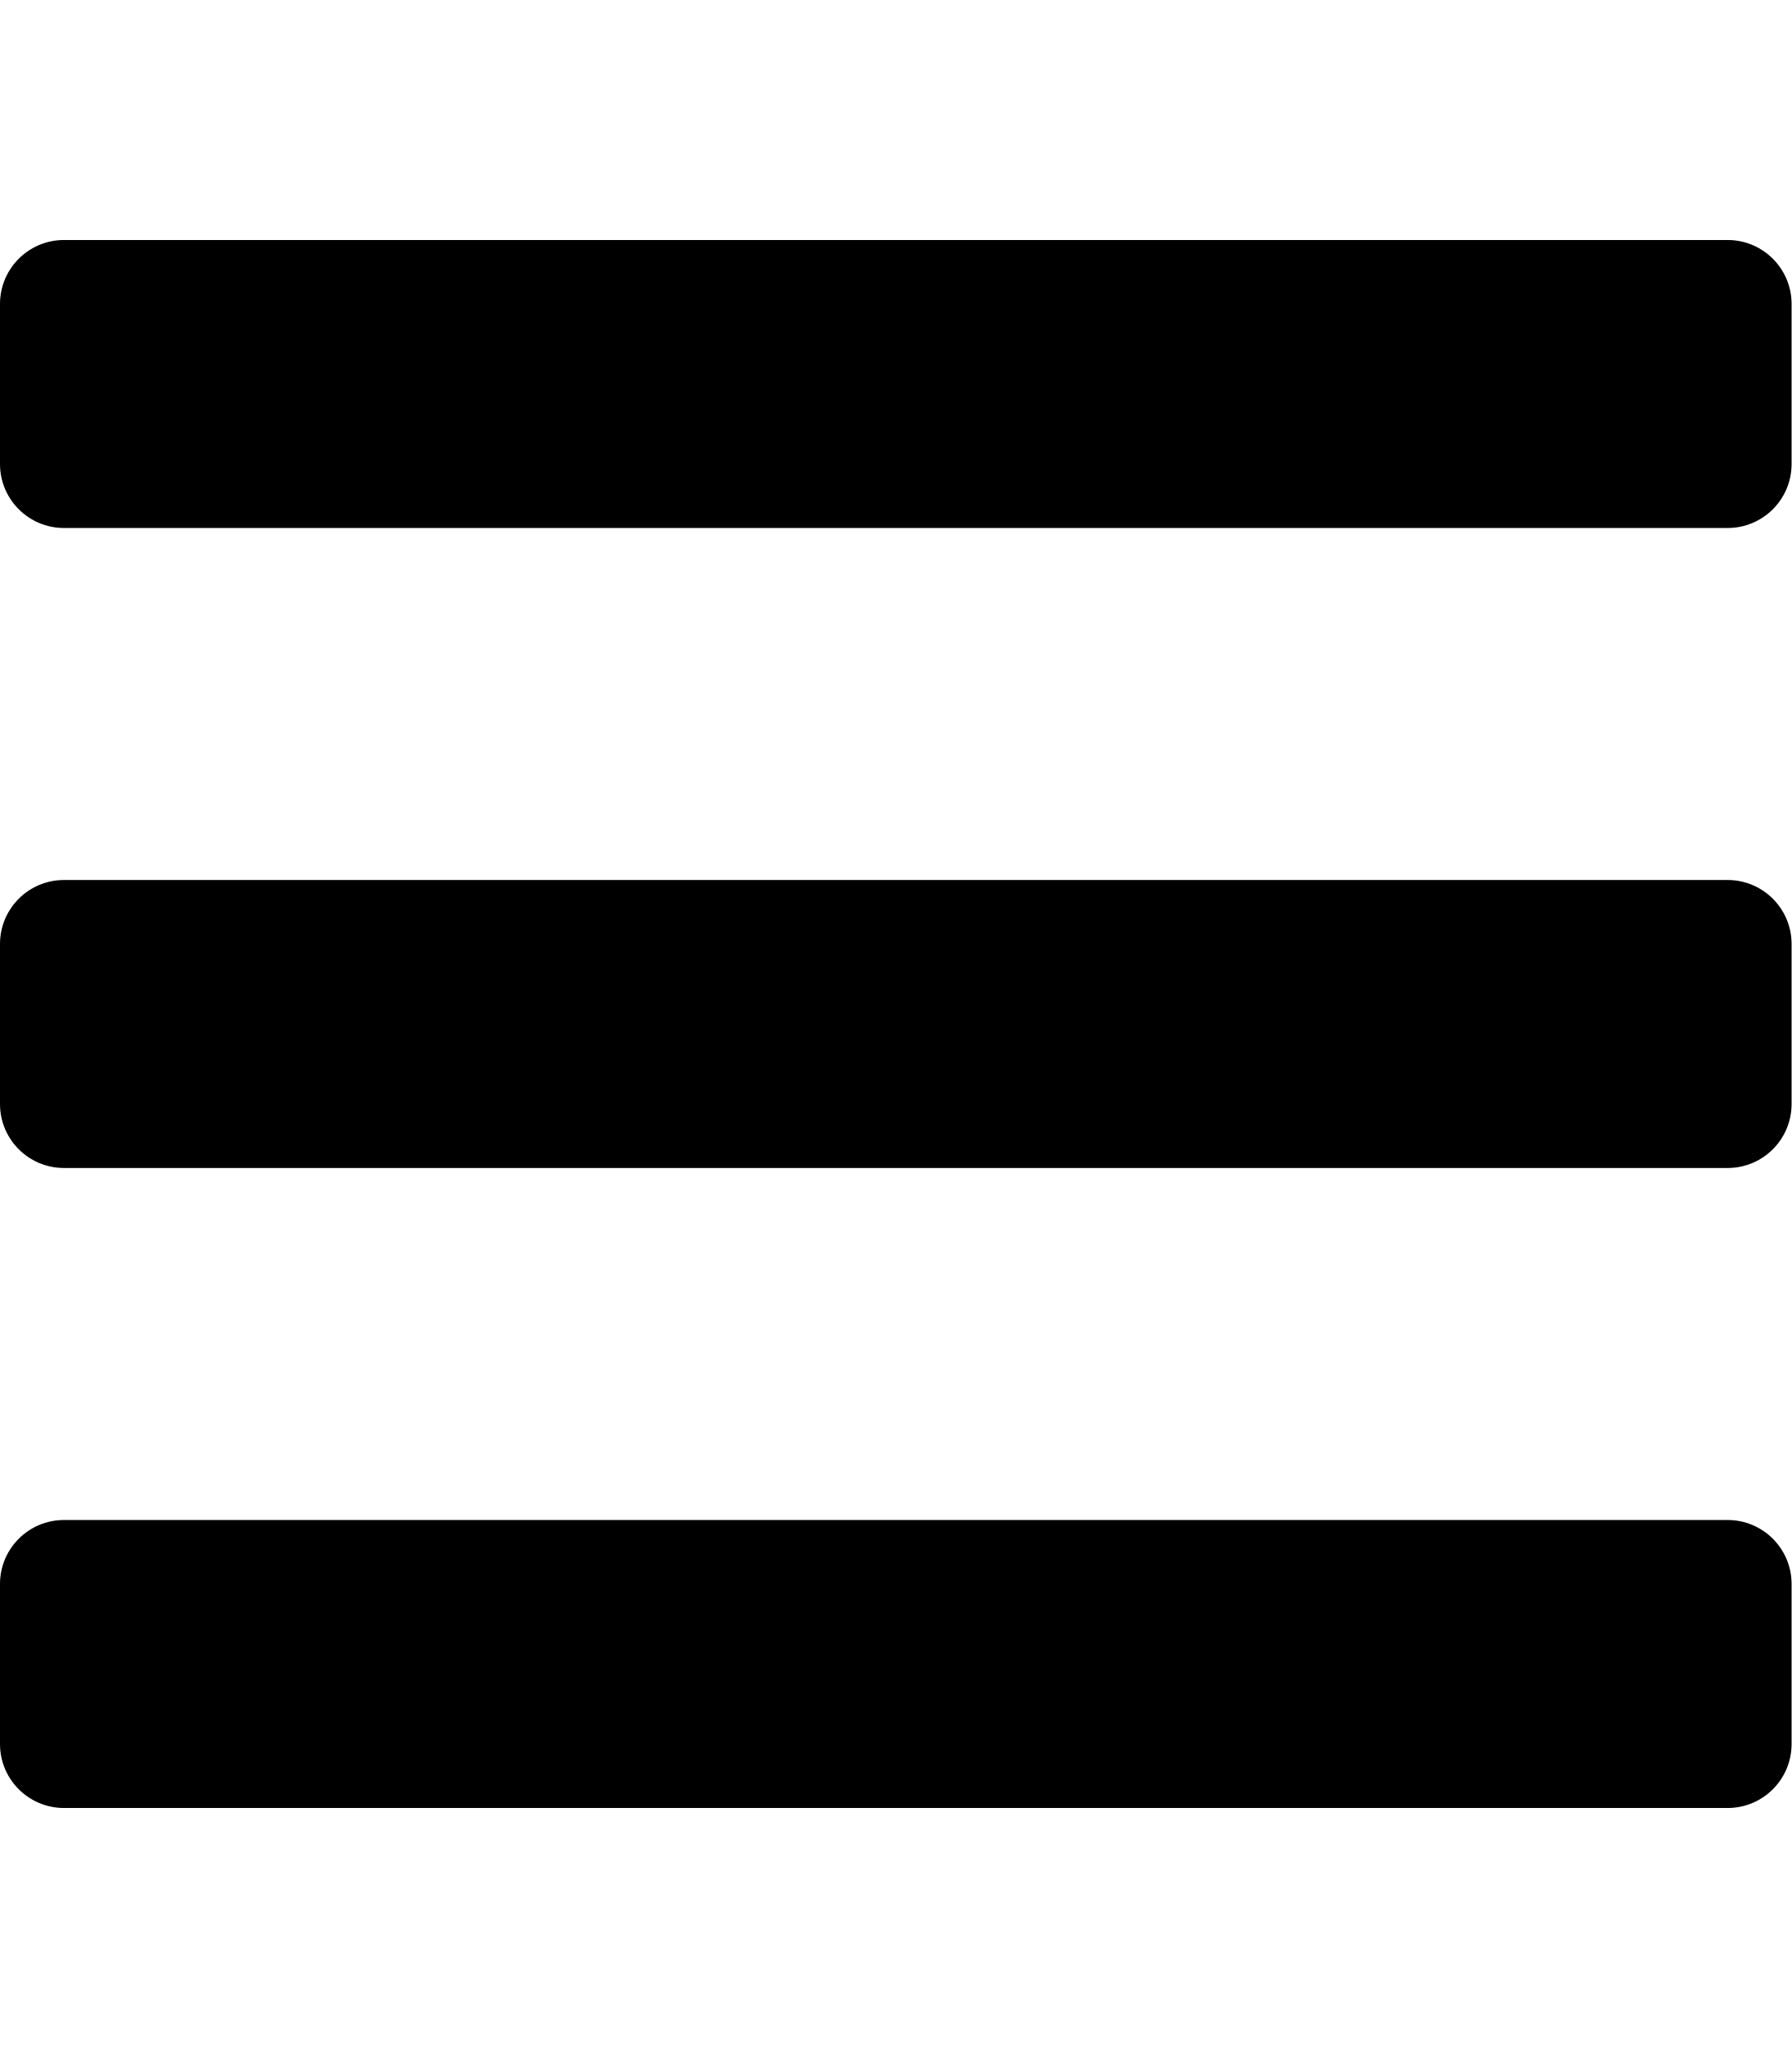
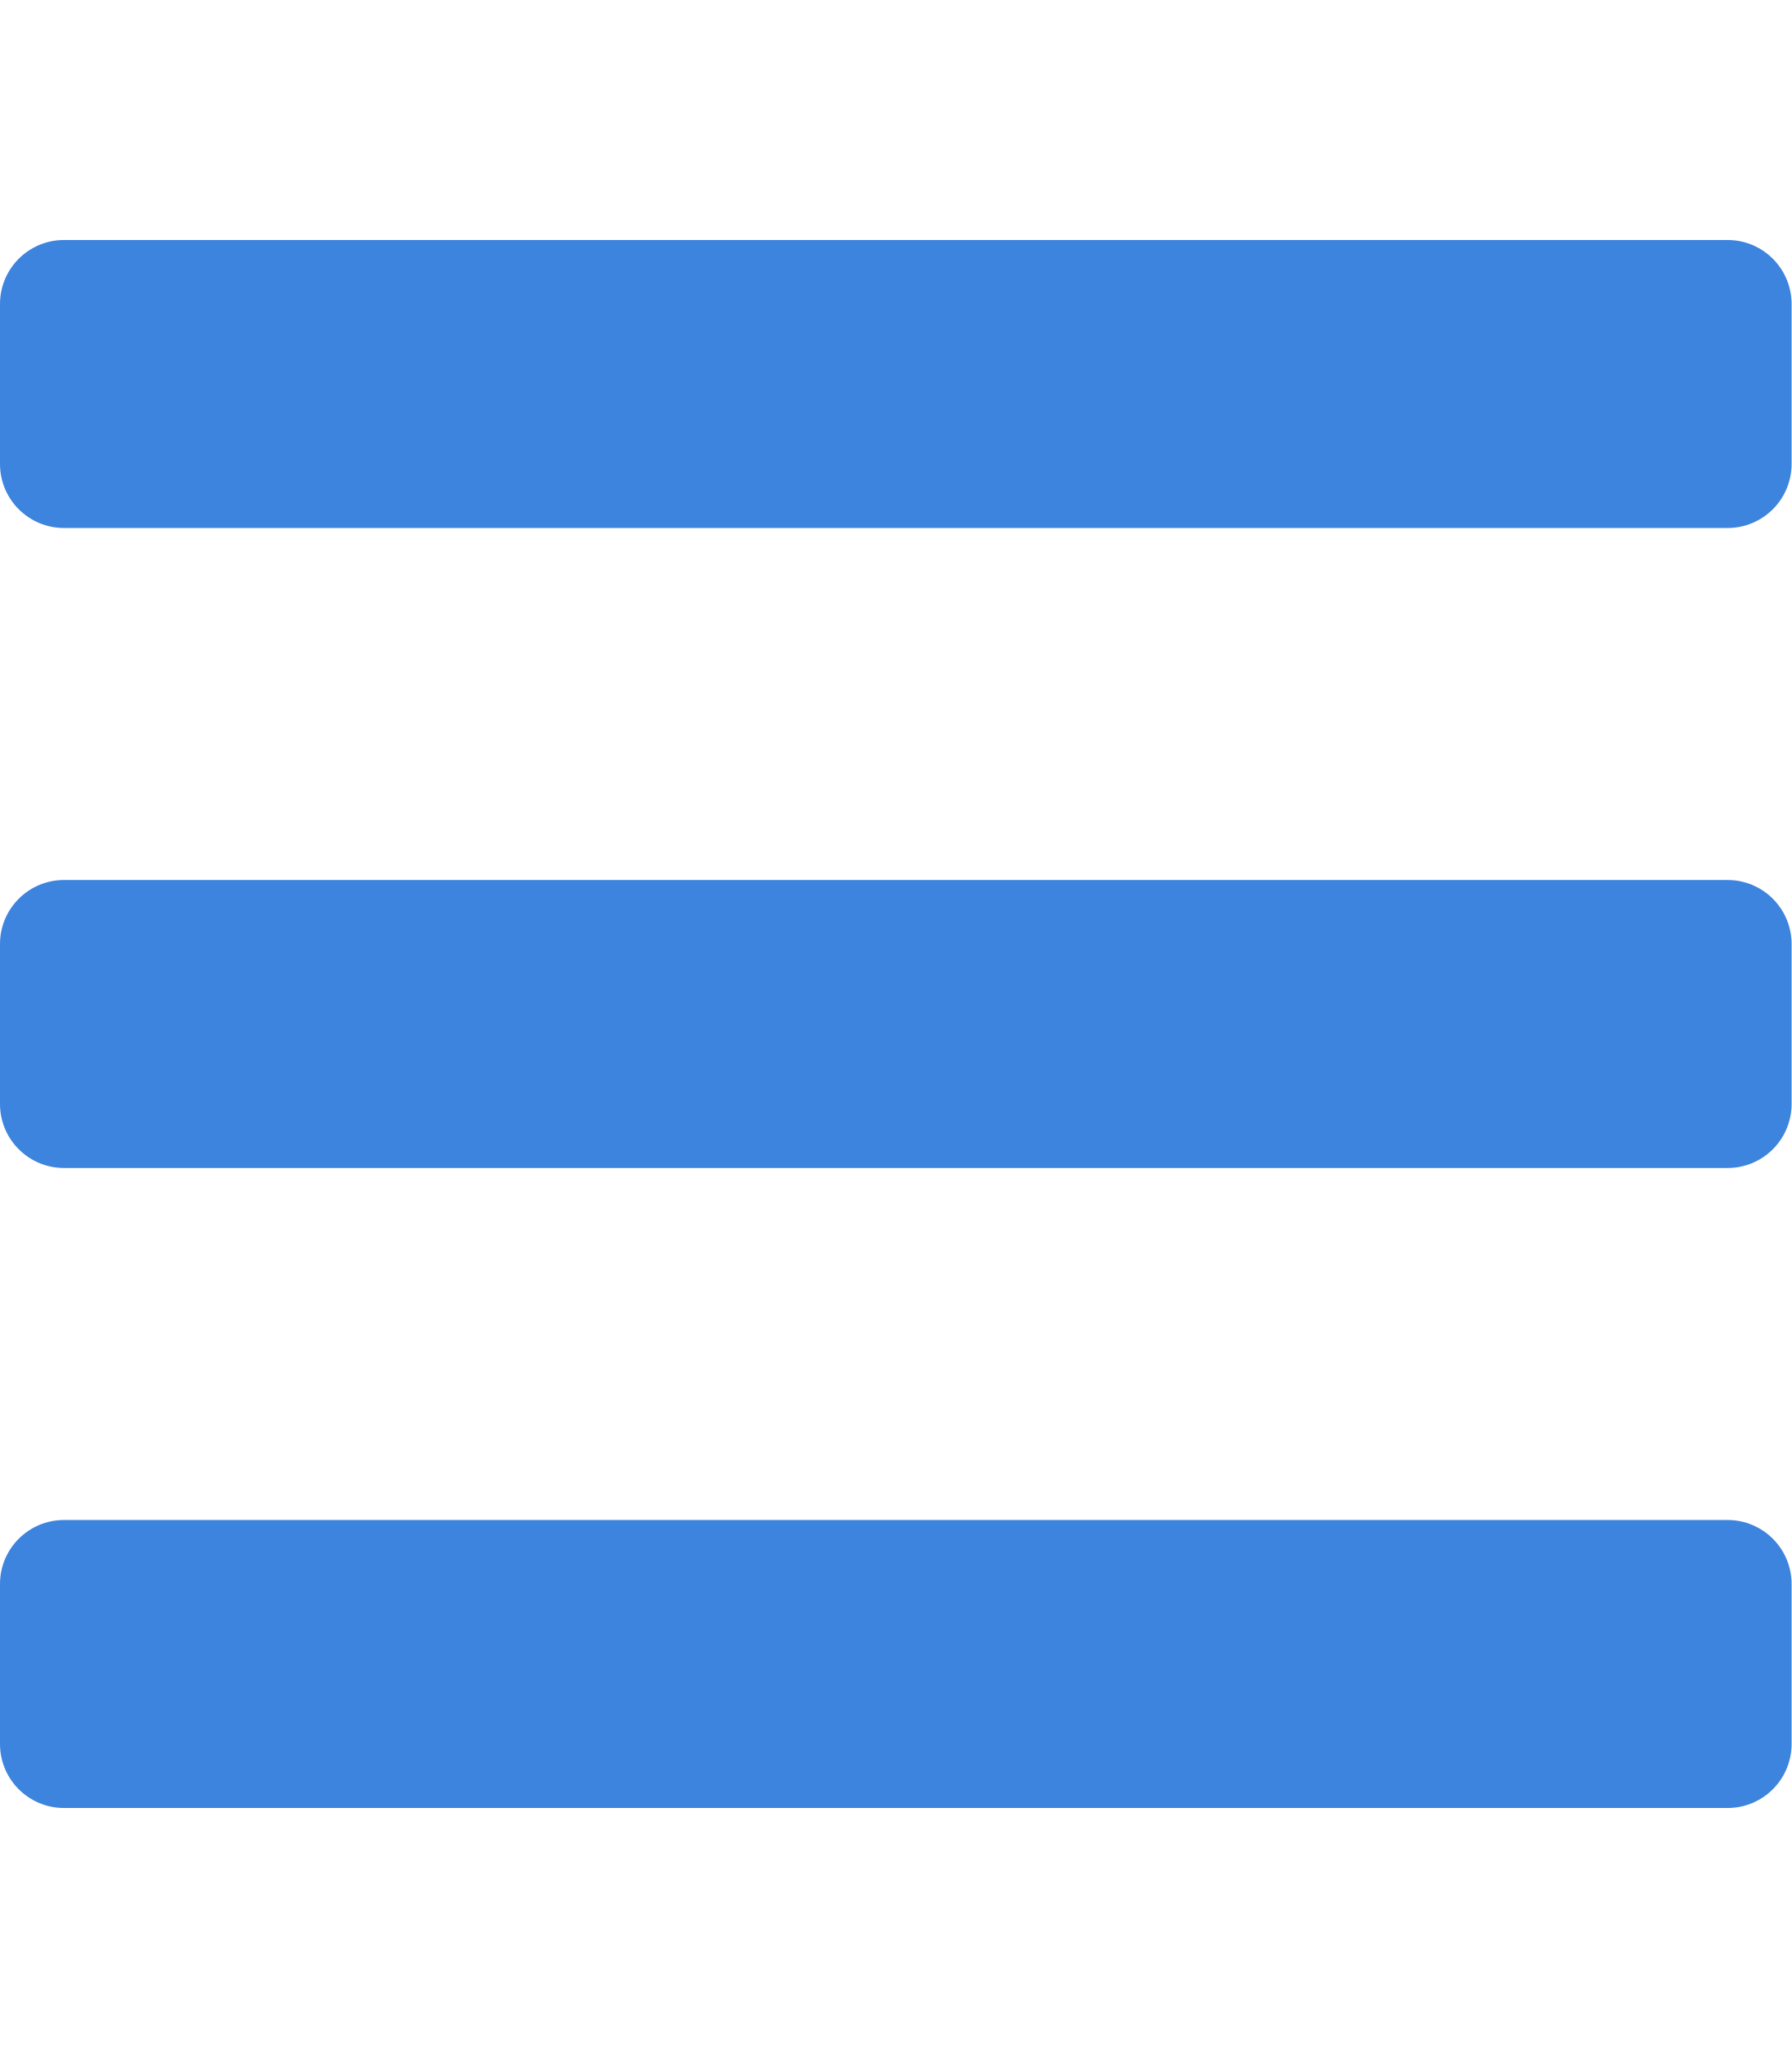
<svg xmlns="http://www.w3.org/2000/svg" viewBox="0 0 448 512">
-   <path d="M16 132h416c8.837 0 16-7.163 16-16V76c0-8.837-7.163-16-16-16H16C7.163 60 0 67.163 0 76v40c0 8.837 7.163 16 16 16zm0 160h416c8.837 0 16-7.163 16-16v-40c0-8.837-7.163-16-16-16H16c-8.837 0-16 7.163-16 16v40c0 8.837 7.163 16 16 16zm0 160h416c8.837 0 16-7.163 16-16v-40c0-8.837-7.163-16-16-16H16c-8.837 0-16 7.163-16 16v40c0 8.837 7.163 16 16 16z" />
+   <path fill="#3d84de" d="M16 132h416c8.837 0 16-7.163 16-16V76c0-8.837-7.163-16-16-16H16C7.163 60 0 67.163 0 76v40c0 8.837 7.163 16 16 16zm0 160h416c8.837 0 16-7.163 16-16v-40c0-8.837-7.163-16-16-16H16c-8.837 0-16 7.163-16 16v40c0 8.837 7.163 16 16 16zm0 160h416c8.837 0 16-7.163 16-16v-40c0-8.837-7.163-16-16-16H16c-8.837 0-16 7.163-16 16v40c0 8.837 7.163 16 16 16z" />
</svg>
